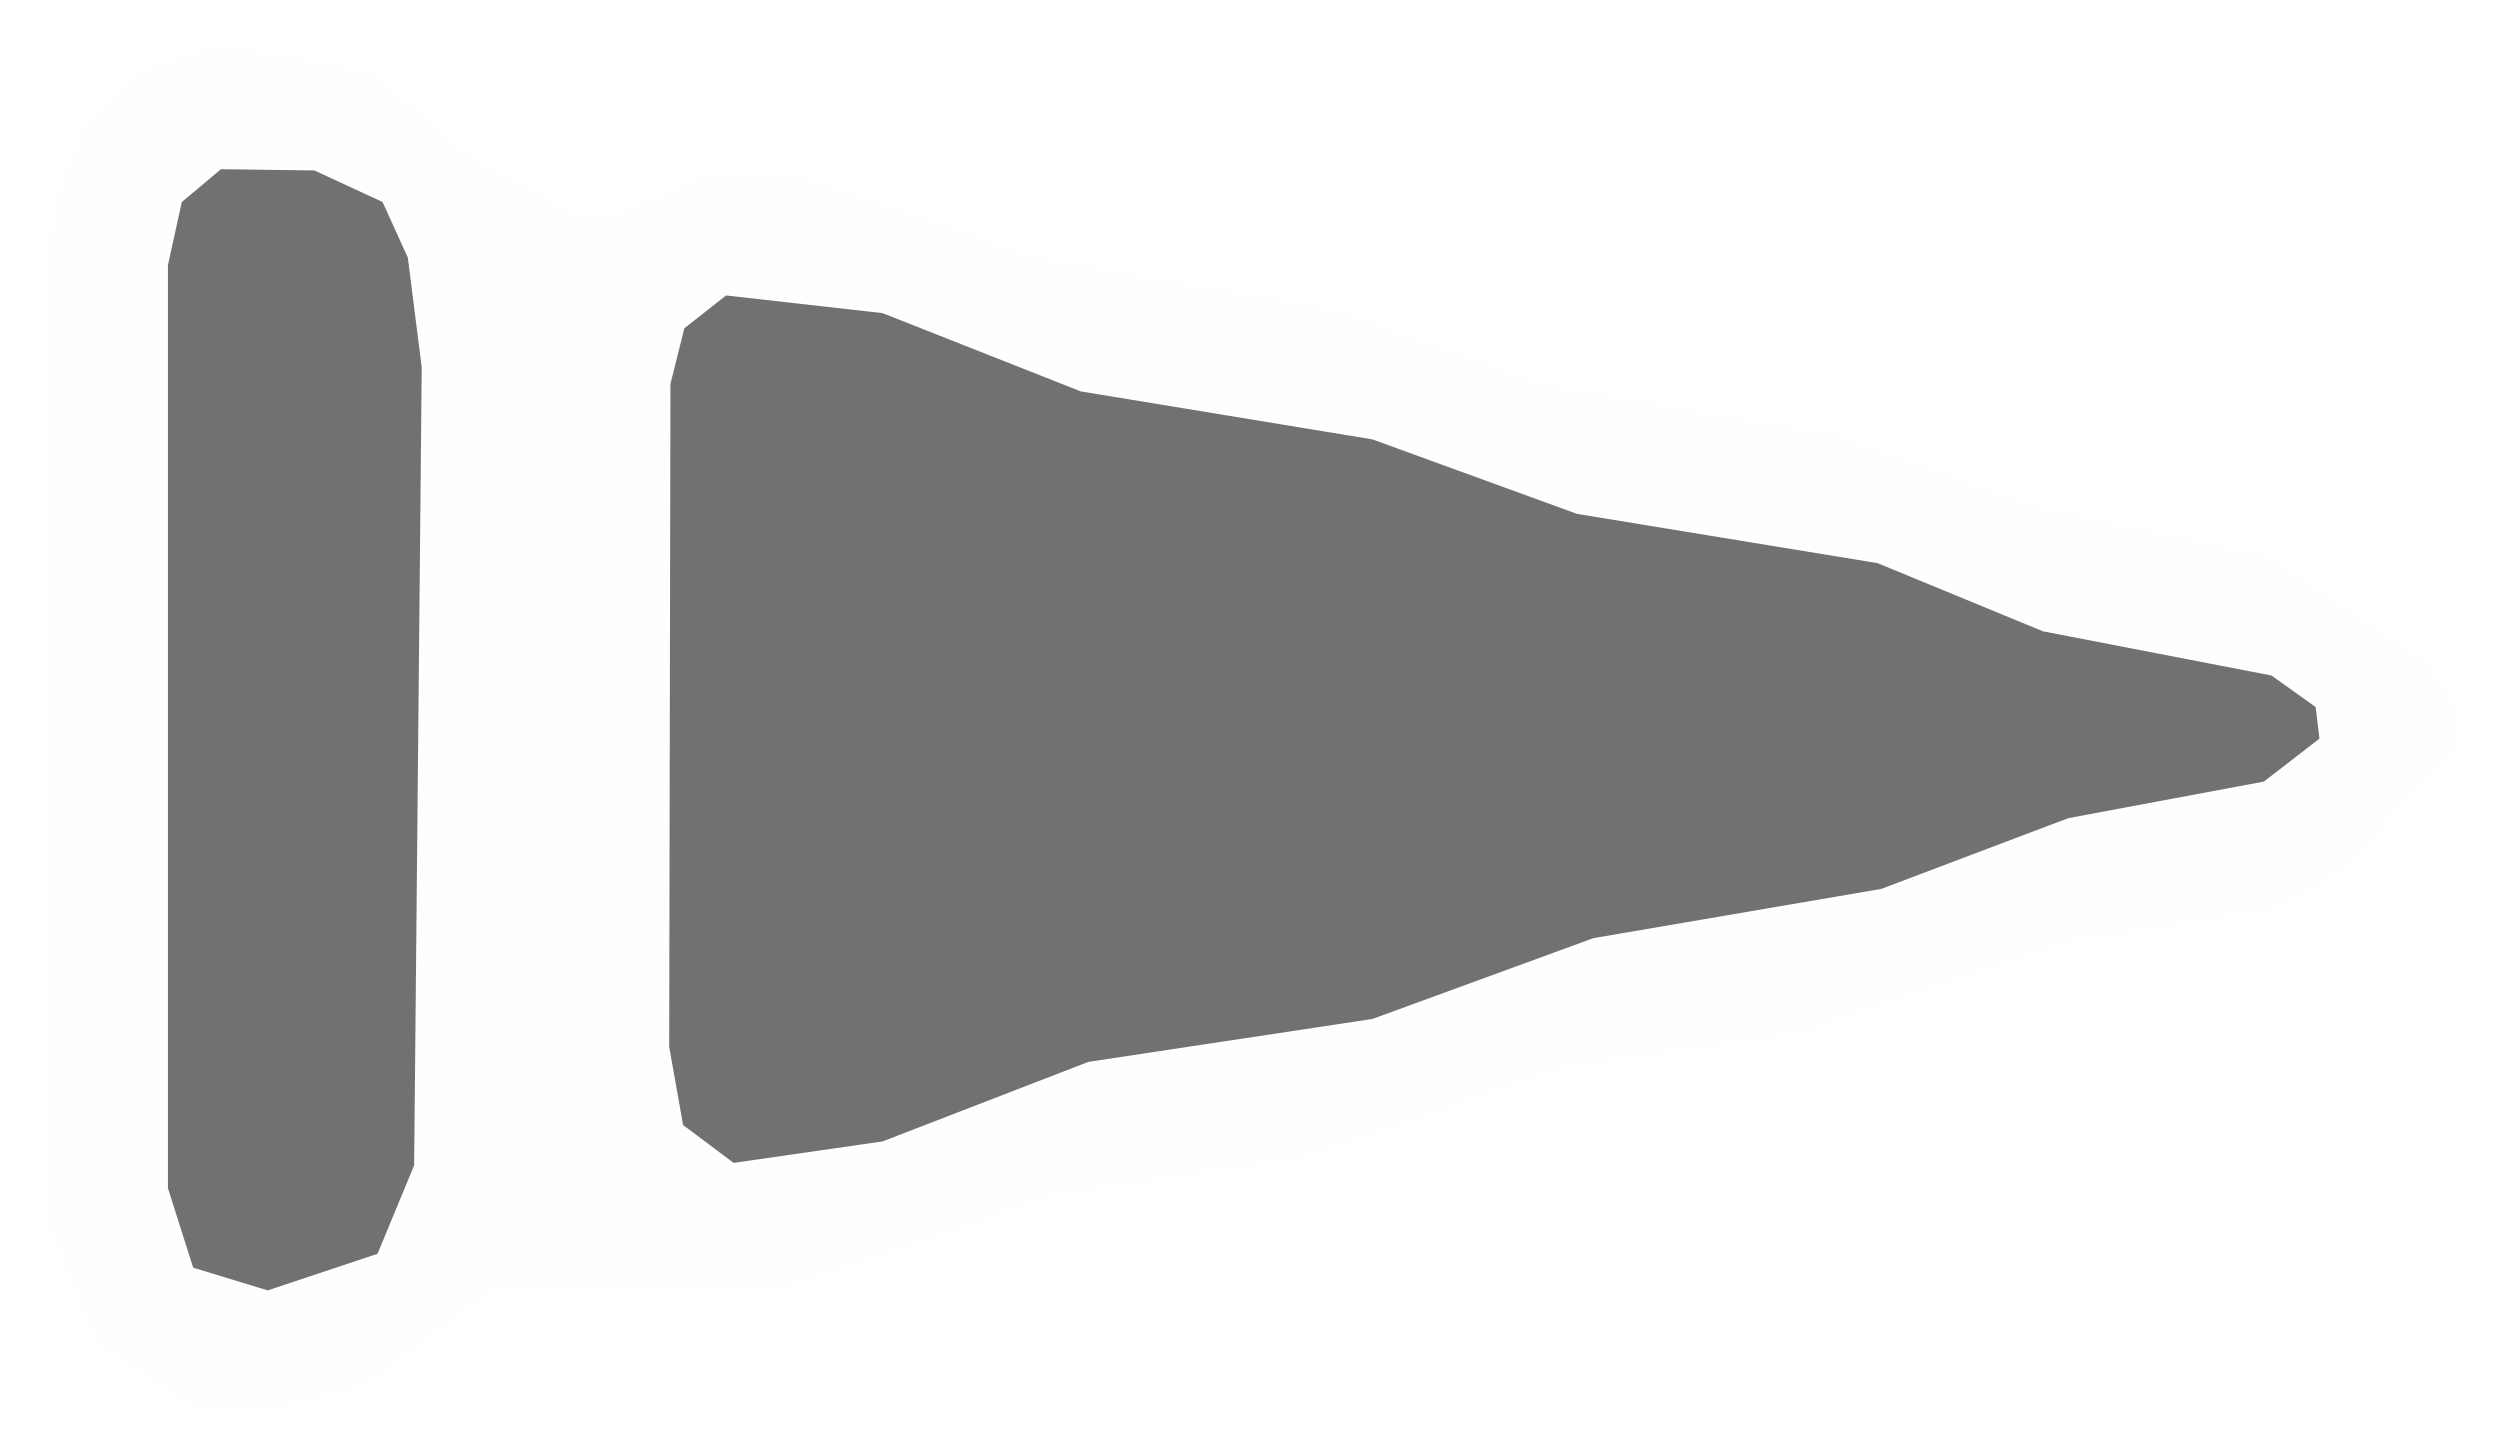
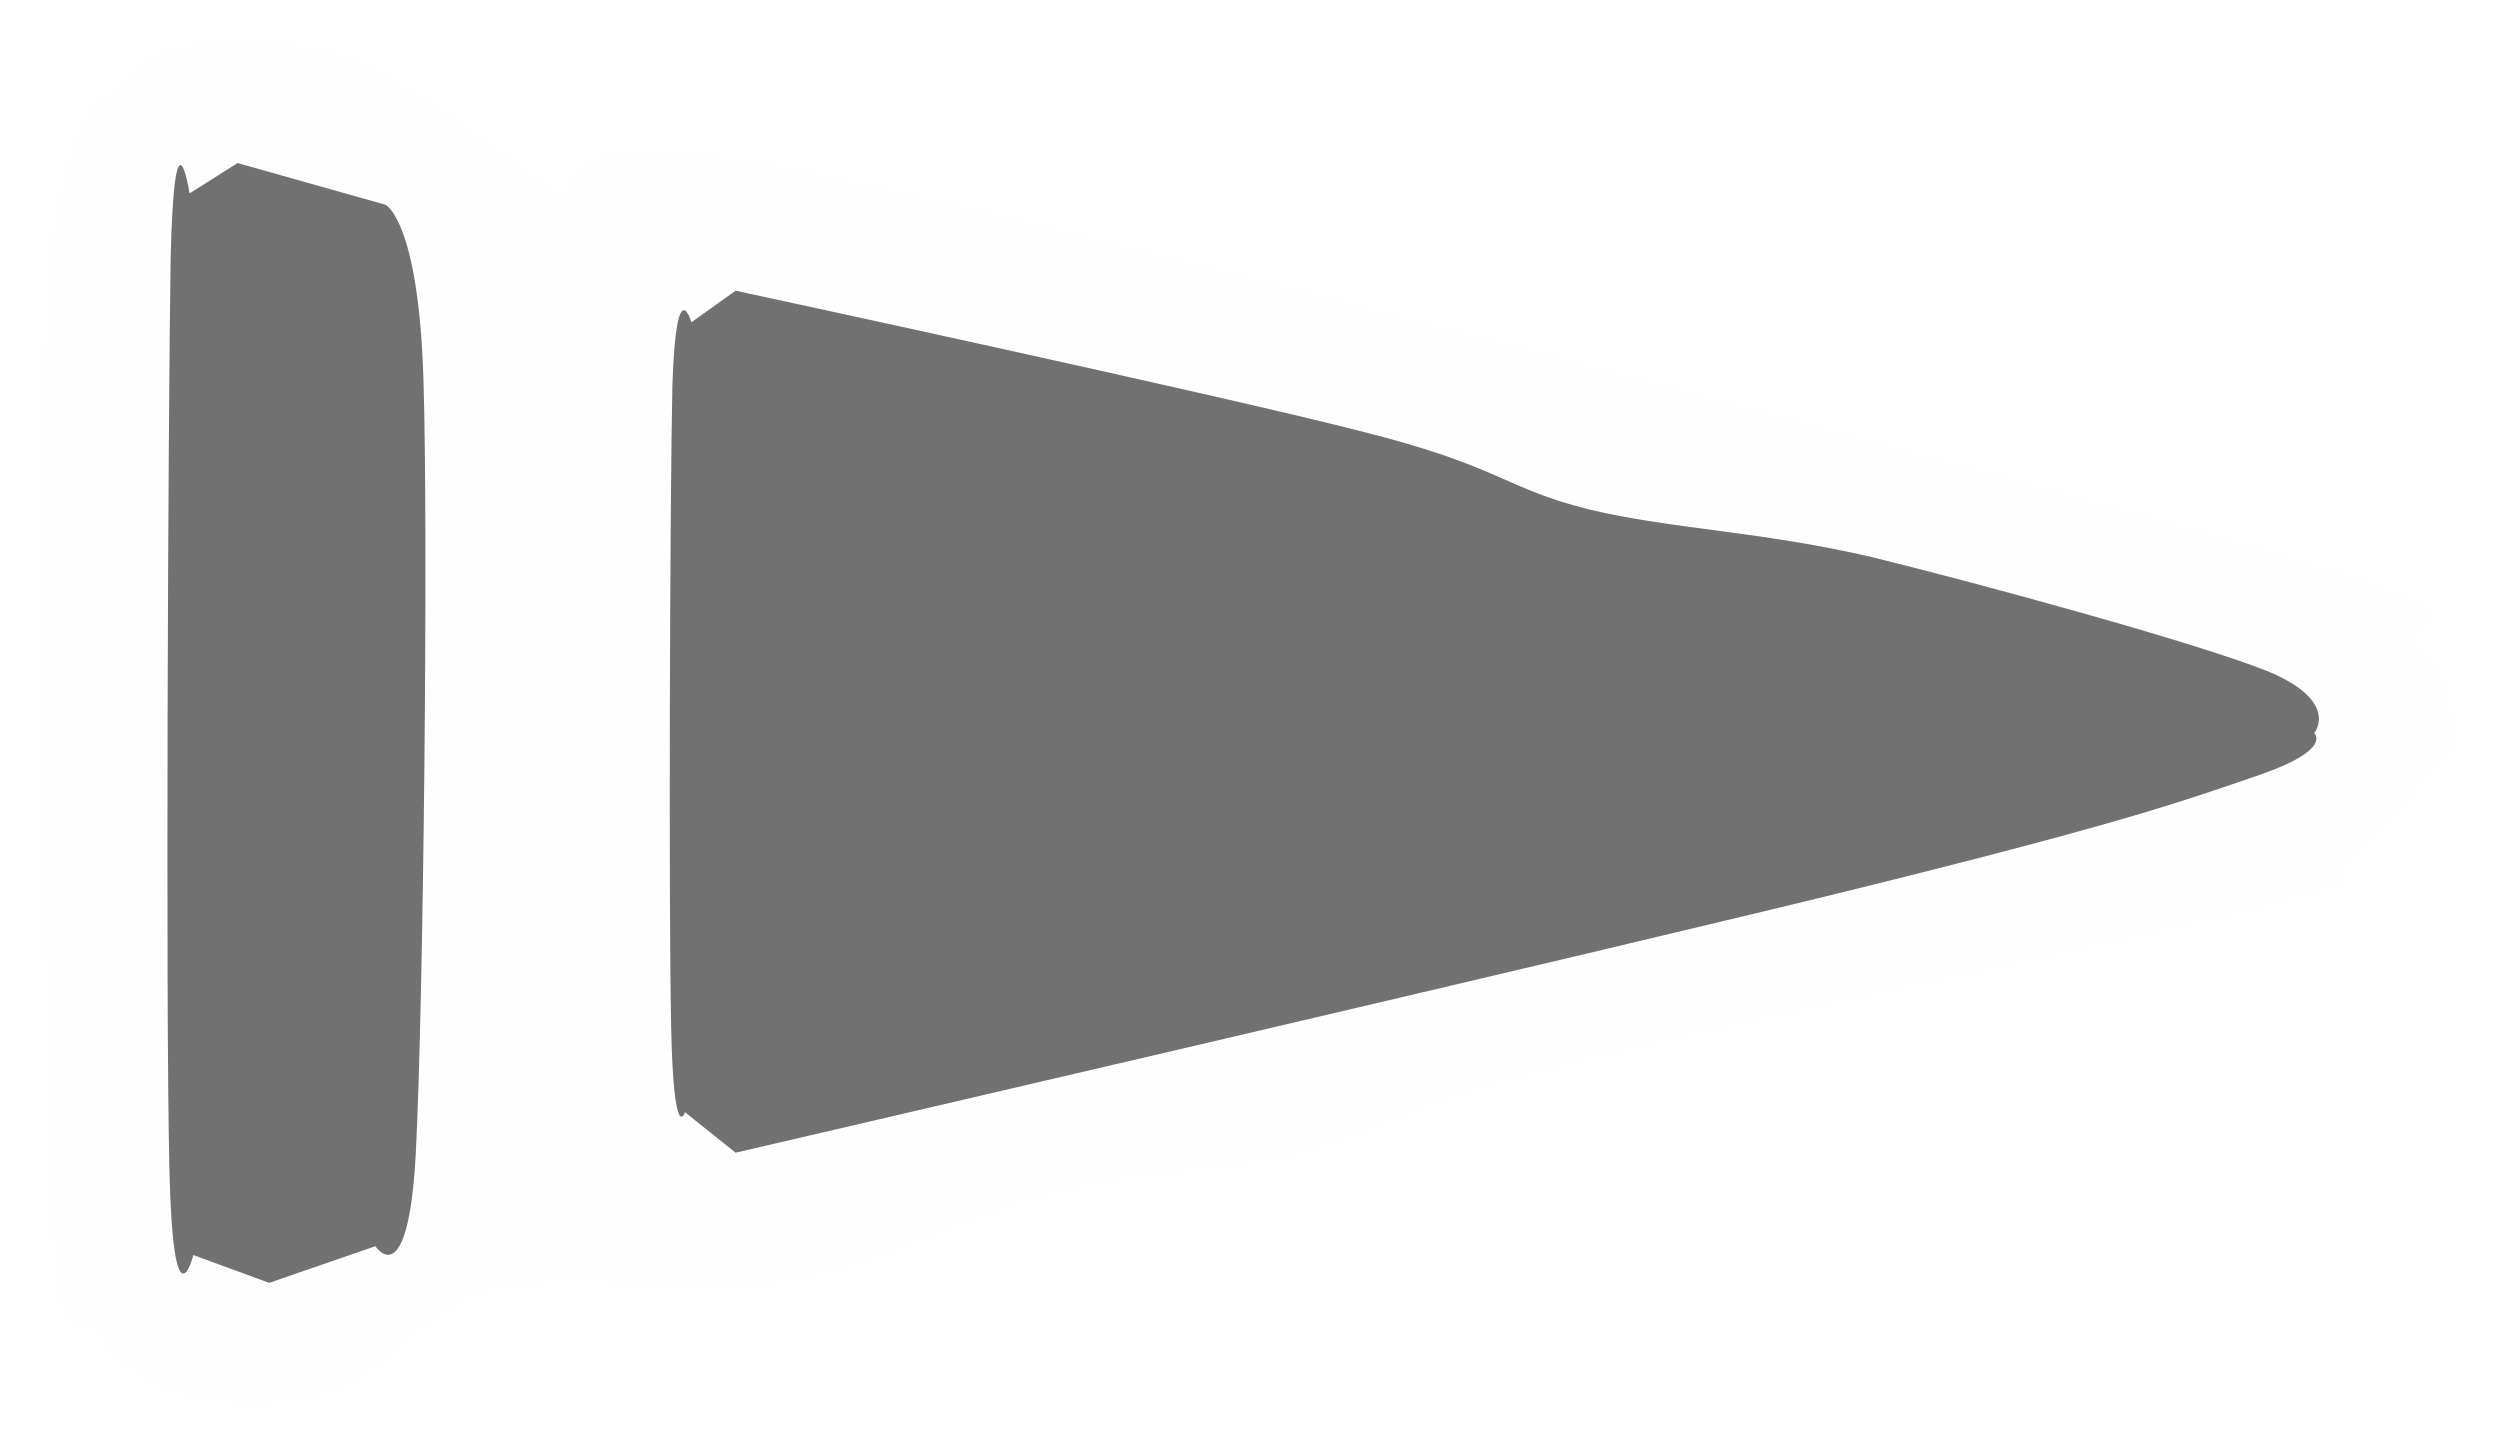
- <svg xmlns="http://www.w3.org/2000/svg" width="19.80" height="11.53" viewBox="3.63 7.71 19.80 11.53">
-   <path d="M5.38 8.06L4.80 8.25L4.31 8.70L4.06 9.31L3.98 10.19L4.03 17.44L4.38 18.32L5.12 18.83L5.75 18.88L6.50 18.69L7.50 17.94L9.88 17.90L12.00 17.17L13.94 16.88L16.00 16.17L17.88 15.89L19.94 15.18L21.62 14.91L22.16 14.62L23.09 13.62L23.09 13.31L22.84 12.94L21.61 12.12L19.75 11.72L18.19 11.16L15.84 10.75L14.19 10.16L11.84 9.75L9.94 9.10L9.31 9.07L8.56 9.39L8.19 9.40L7.44 9.02L6.56 8.28Z" fill="#fcfbfc" fill-rule="evenodd" fill-opacity="0.306" />
-   <path d="M5.38 9.05L5.07 9.31L4.96 9.81L4.96 17.12L5.16 17.75L5.75 17.93L6.62 17.64L6.91 16.94L6.97 10.62L6.86 9.75L6.66 9.31L6.12 9.06ZM9.38 10.05L9.05 10.31L8.94 10.75L8.93 16.00L9.04 16.62L9.44 16.92L10.62 16.75L12.25 16.12L14.50 15.78L16.25 15.14L18.53 14.75L20.01 14.19L21.56 13.90L22.00 13.56L21.97 13.31L21.62 13.06L19.81 12.71L18.50 12.17L16.12 11.78L14.50 11.19L12.19 10.81L10.62 10.19Z" fill="#030303" fill-rule="evenodd" fill-opacity="0.561" />
+ <svg xmlns="http://www.w3.org/2000/svg" width="19.78" height="11.40" viewBox="3.62 7.76 19.78 11.40">
+   <path d="M5.19 8.11C4.86 8.14 4.73 8.29 4.56 8.44C4.4 8.58 4.29 8.57 4.19 8.97C4.09 9.36 4 9.41 3.97 10.81C3.95 12.21 3.96 16.13 4.03 17.38C4.1 18.62 4.19 18.06 4.38 18.3C4.56 18.54 4.8 18.74 5.12 18.81C5.45 18.89 5.91 18.89 6.31 18.74C6.72 18.6 6.97 18.09 7.56 17.95C8.16 17.81 9.14 18.02 9.88 17.89C10.61 17.76 11.33 17.35 12 17.18C12.67 17.01 13.24 17.04 13.91 16.88C14.57 16.71 14.72 16.51 16 16.18C17.28 15.85 20.53 15.19 21.56 14.92C22.6 14.65 21.97 14.78 22.22 14.56C22.47 14.35 23.06 13.62 23.06 13.62C23.06 13.62 23.01 13.13 22.77 12.88C22.52 12.62 23.69 12.75 21.56 12.12C19.43 11.5 12.24 9.58 10 9.12C7.76 8.66 8.12 9.37 8.12 9.37C8.12 9.37 6.99 8.48 6.5 8.27C6.01 8.06 5.51 8.08 5.19 8.11Z" fill="#fcfbfc" fill-rule="evenodd" fill-opacity="0.306" />
+   <path d="M5.5 9.05C5.5 9.05 5.12 9.29 5.12 9.29C5.12 9.29 5 8.53 4.97 9.81C4.95 11.1 4.93 15.69 4.96 17C4.99 18.31 5.15 17.69 5.15 17.69C5.15 17.69 5.75 17.91 5.75 17.91C5.75 17.91 6.59 17.62 6.59 17.62C6.59 17.62 6.85 18.02 6.91 16.88C6.97 15.73 7.01 12 6.97 10.75C6.93 9.5 6.67 9.38 6.67 9.38C6.67 9.38 5.5 9.05 5.5 9.05ZM9.44 10.06C9.44 10.06 9.09 10.31 9.09 10.31C9.09 10.31 8.97 9.89 8.94 10.81C8.92 11.74 8.91 14.92 8.93 15.88C8.95 16.83 9.04 16.56 9.04 16.56C9.04 16.56 9.44 16.88 9.44 16.88C9.44 16.88 16.43 15.26 18.44 14.76C20.45 14.26 20.92 14.09 21.5 13.89C22.08 13.69 21.93 13.56 21.93 13.56C21.93 13.56 22.14 13.31 21.56 13.07C20.98 12.84 19.33 12.39 18.44 12.17C17.54 11.96 16.86 11.95 16.19 11.79C15.51 11.62 15.5 11.45 14.38 11.17C13.25 10.88 9.44 10.06 9.44 10.06Z" fill="#030303" fill-rule="evenodd" fill-opacity="0.561" />
</svg>
